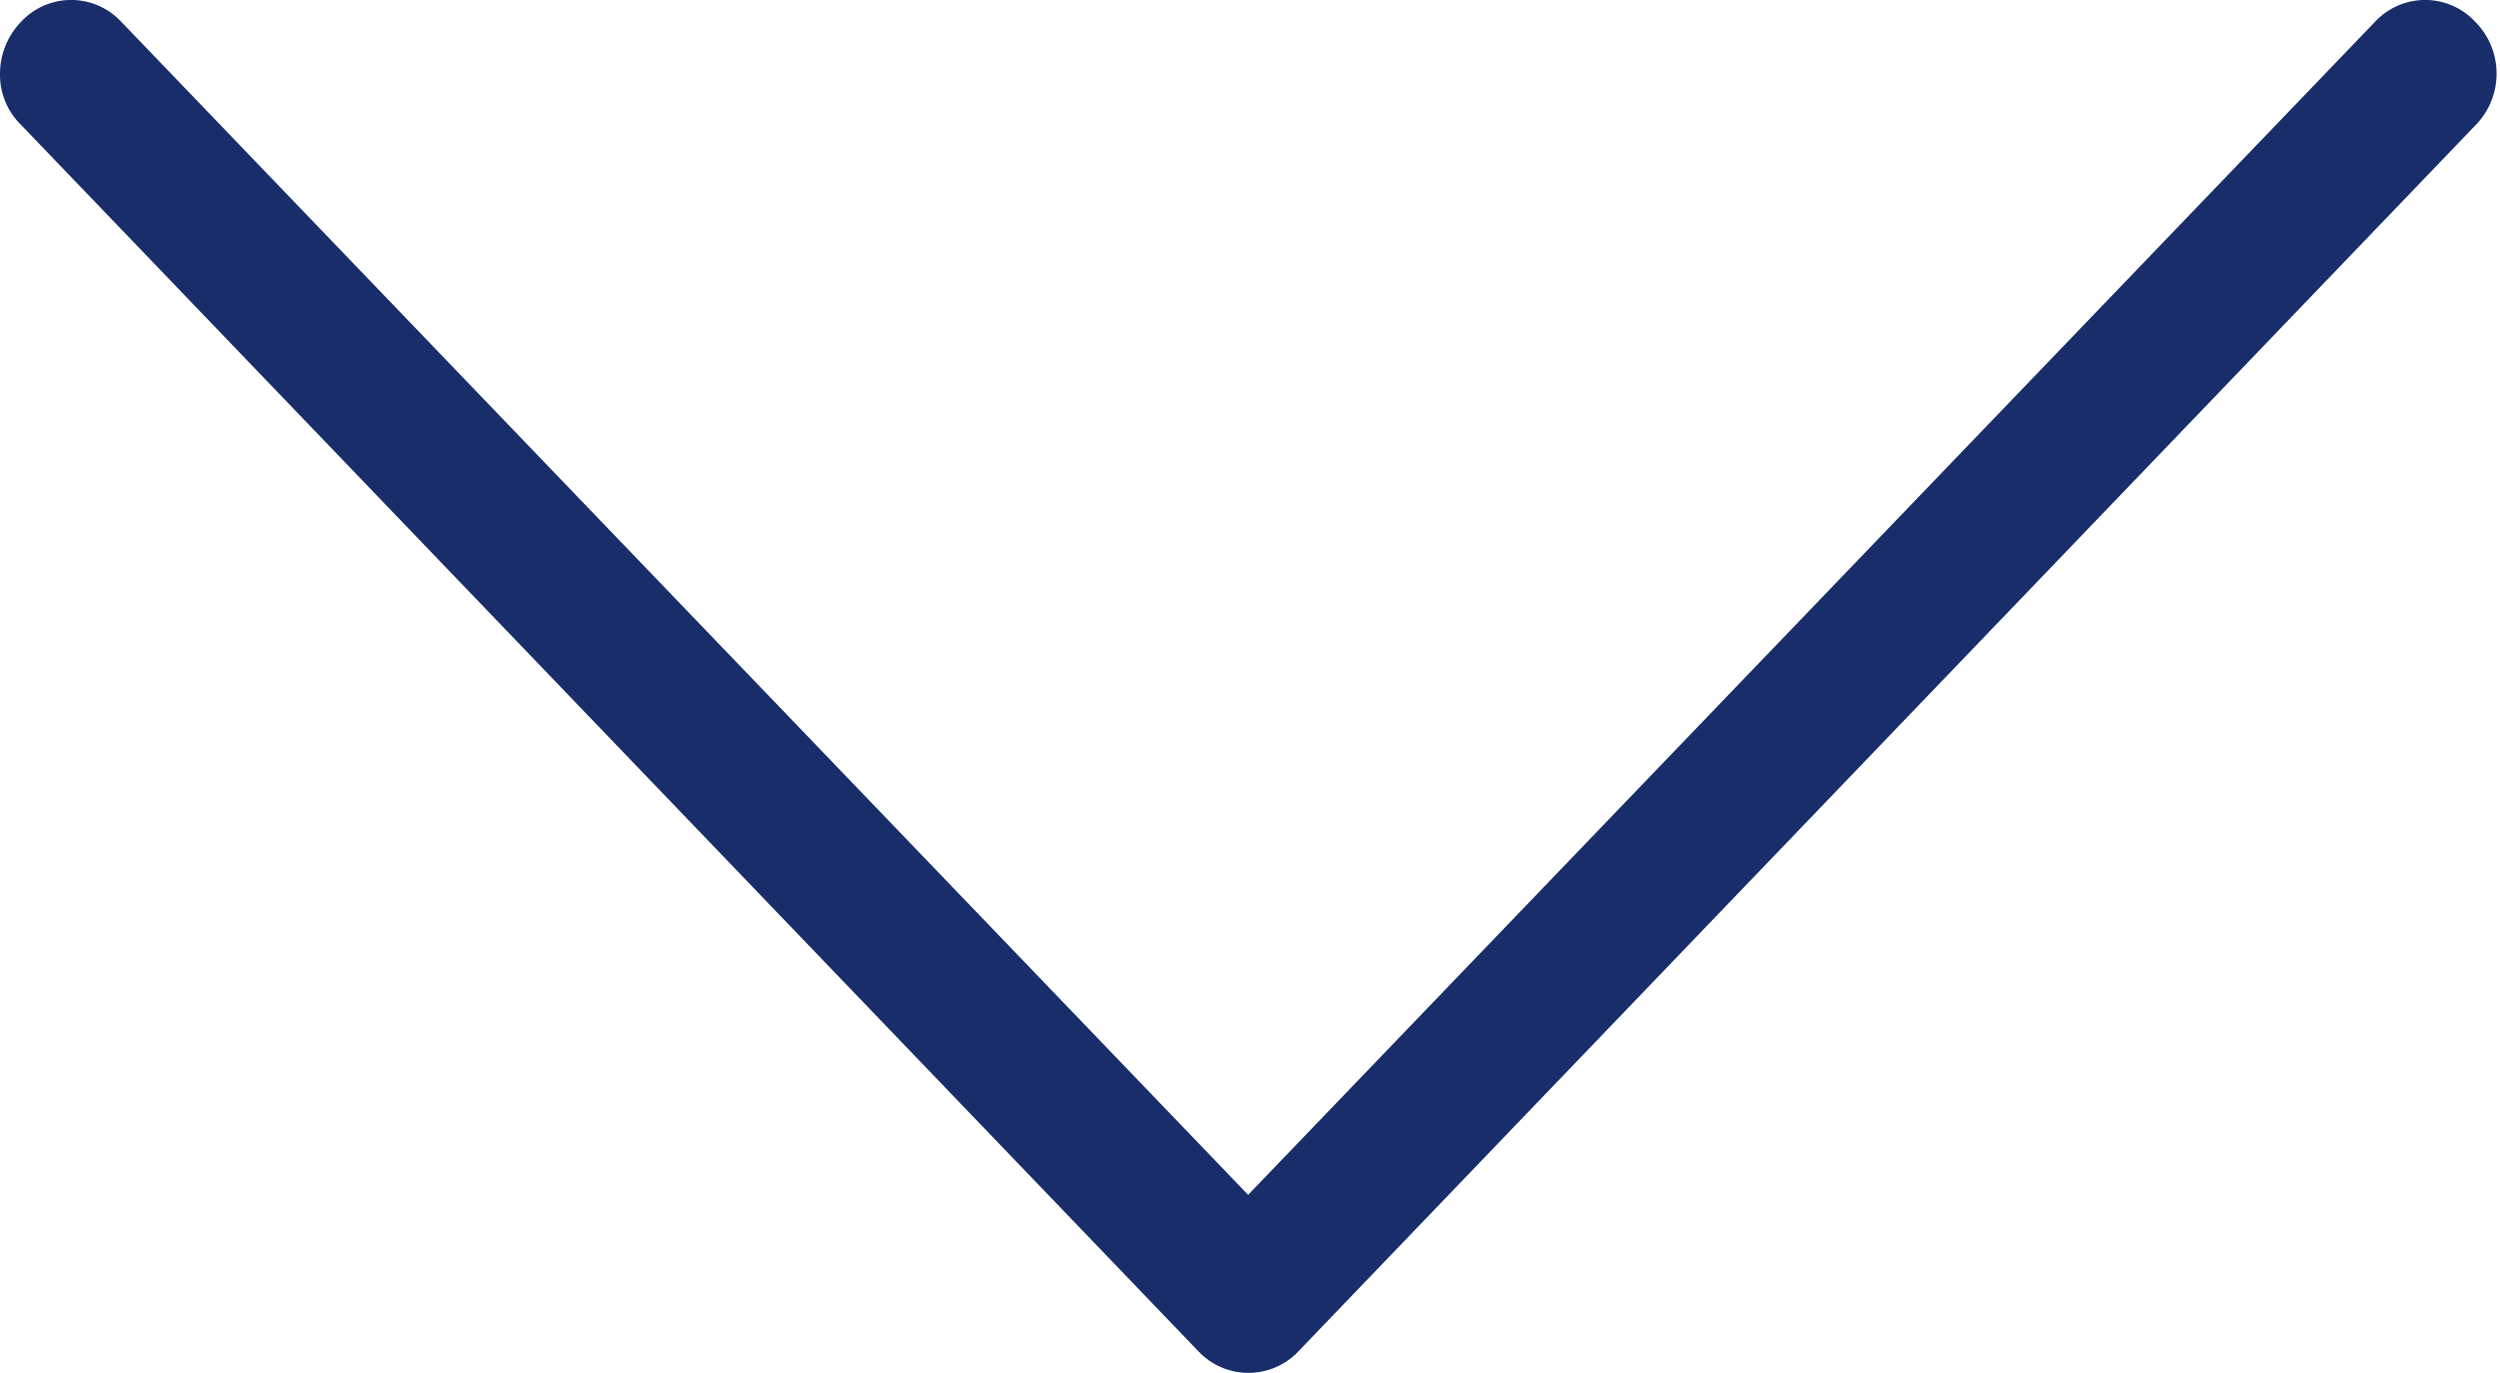
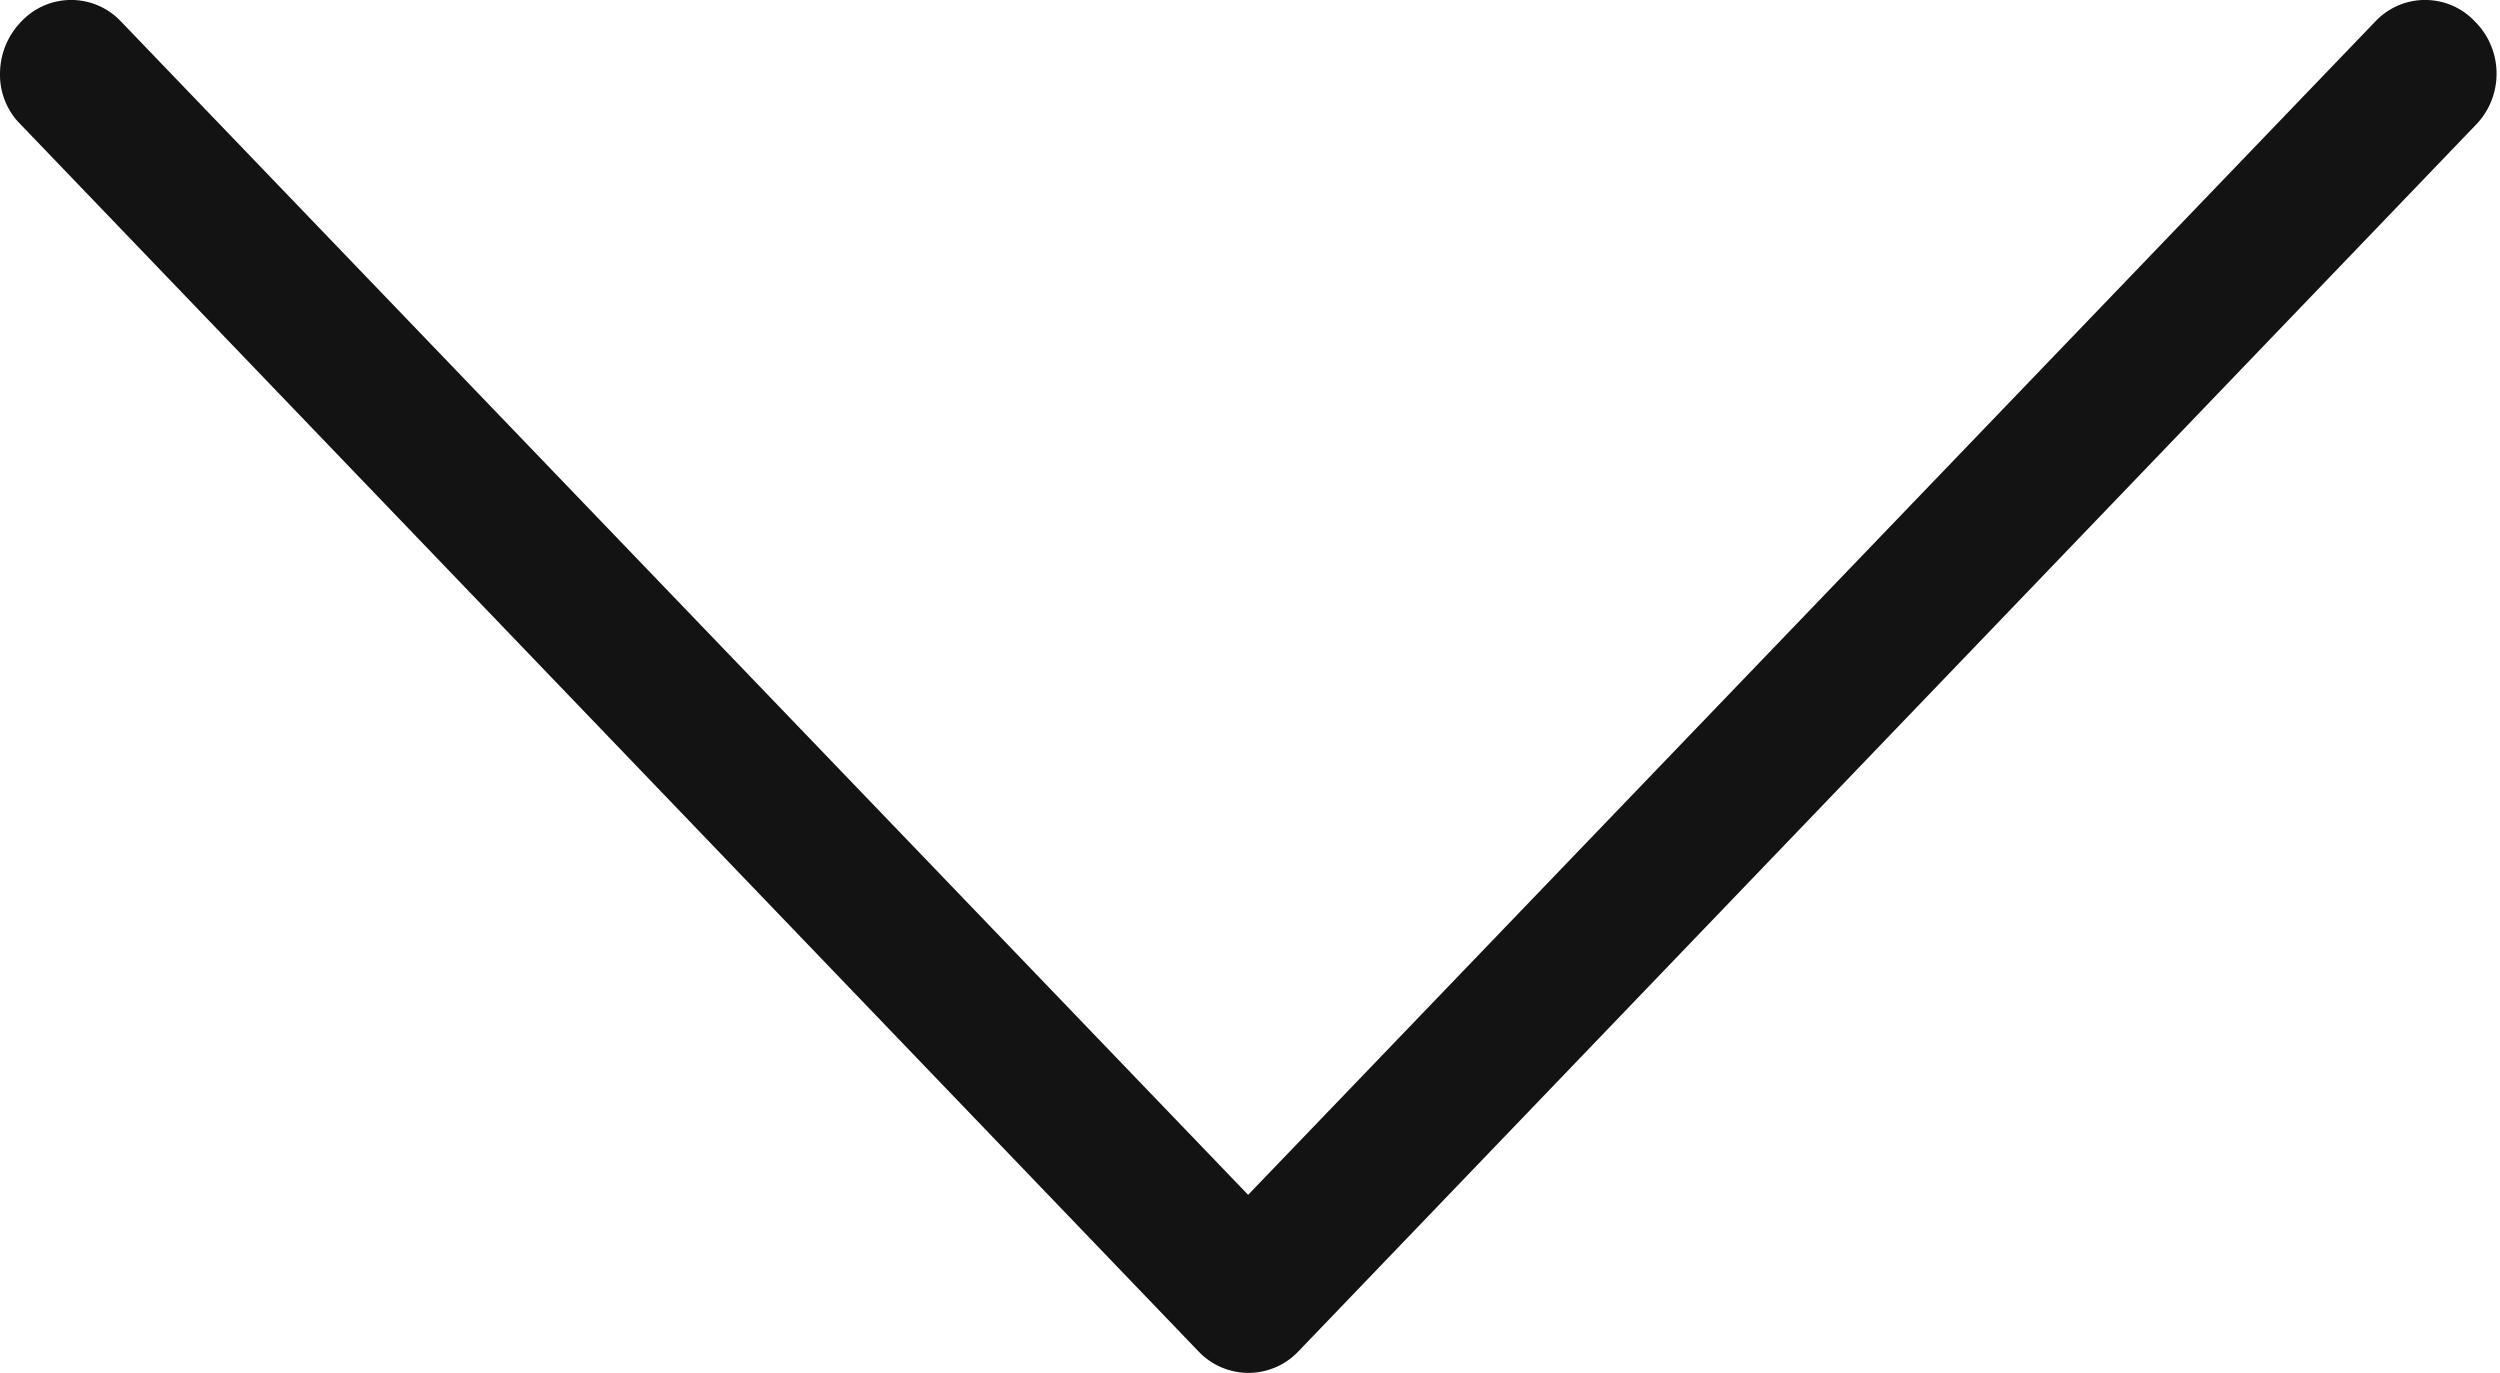
<svg xmlns="http://www.w3.org/2000/svg" width="20.03" height="11" viewBox="0 0 20.03 11">
  <defs>
    <style>
      .cls-1 {
-         fill: #192d6b;
+         fill: #131313;
        fill-rule: evenodd;
      }
    </style>
  </defs>
  <path id="Фигура_808" data-name="Фигура 808" class="cls-1" d="M1607.4,538.83l9.43-9.823a0.59,0.59,0,0,0,0-.834,0.548,0.548,0,0,0-.8,0l-9.03,9.4-9.03-9.4a0.548,0.548,0,0,0-.8,0,0.6,0.6,0,0,0-.17.415,0.56,0.56,0,0,0,.17.414l9.43,9.823A0.551,0.551,0,0,0,1607.4,538.83Z" transform="translate(-1597 -528)" />
</svg>
